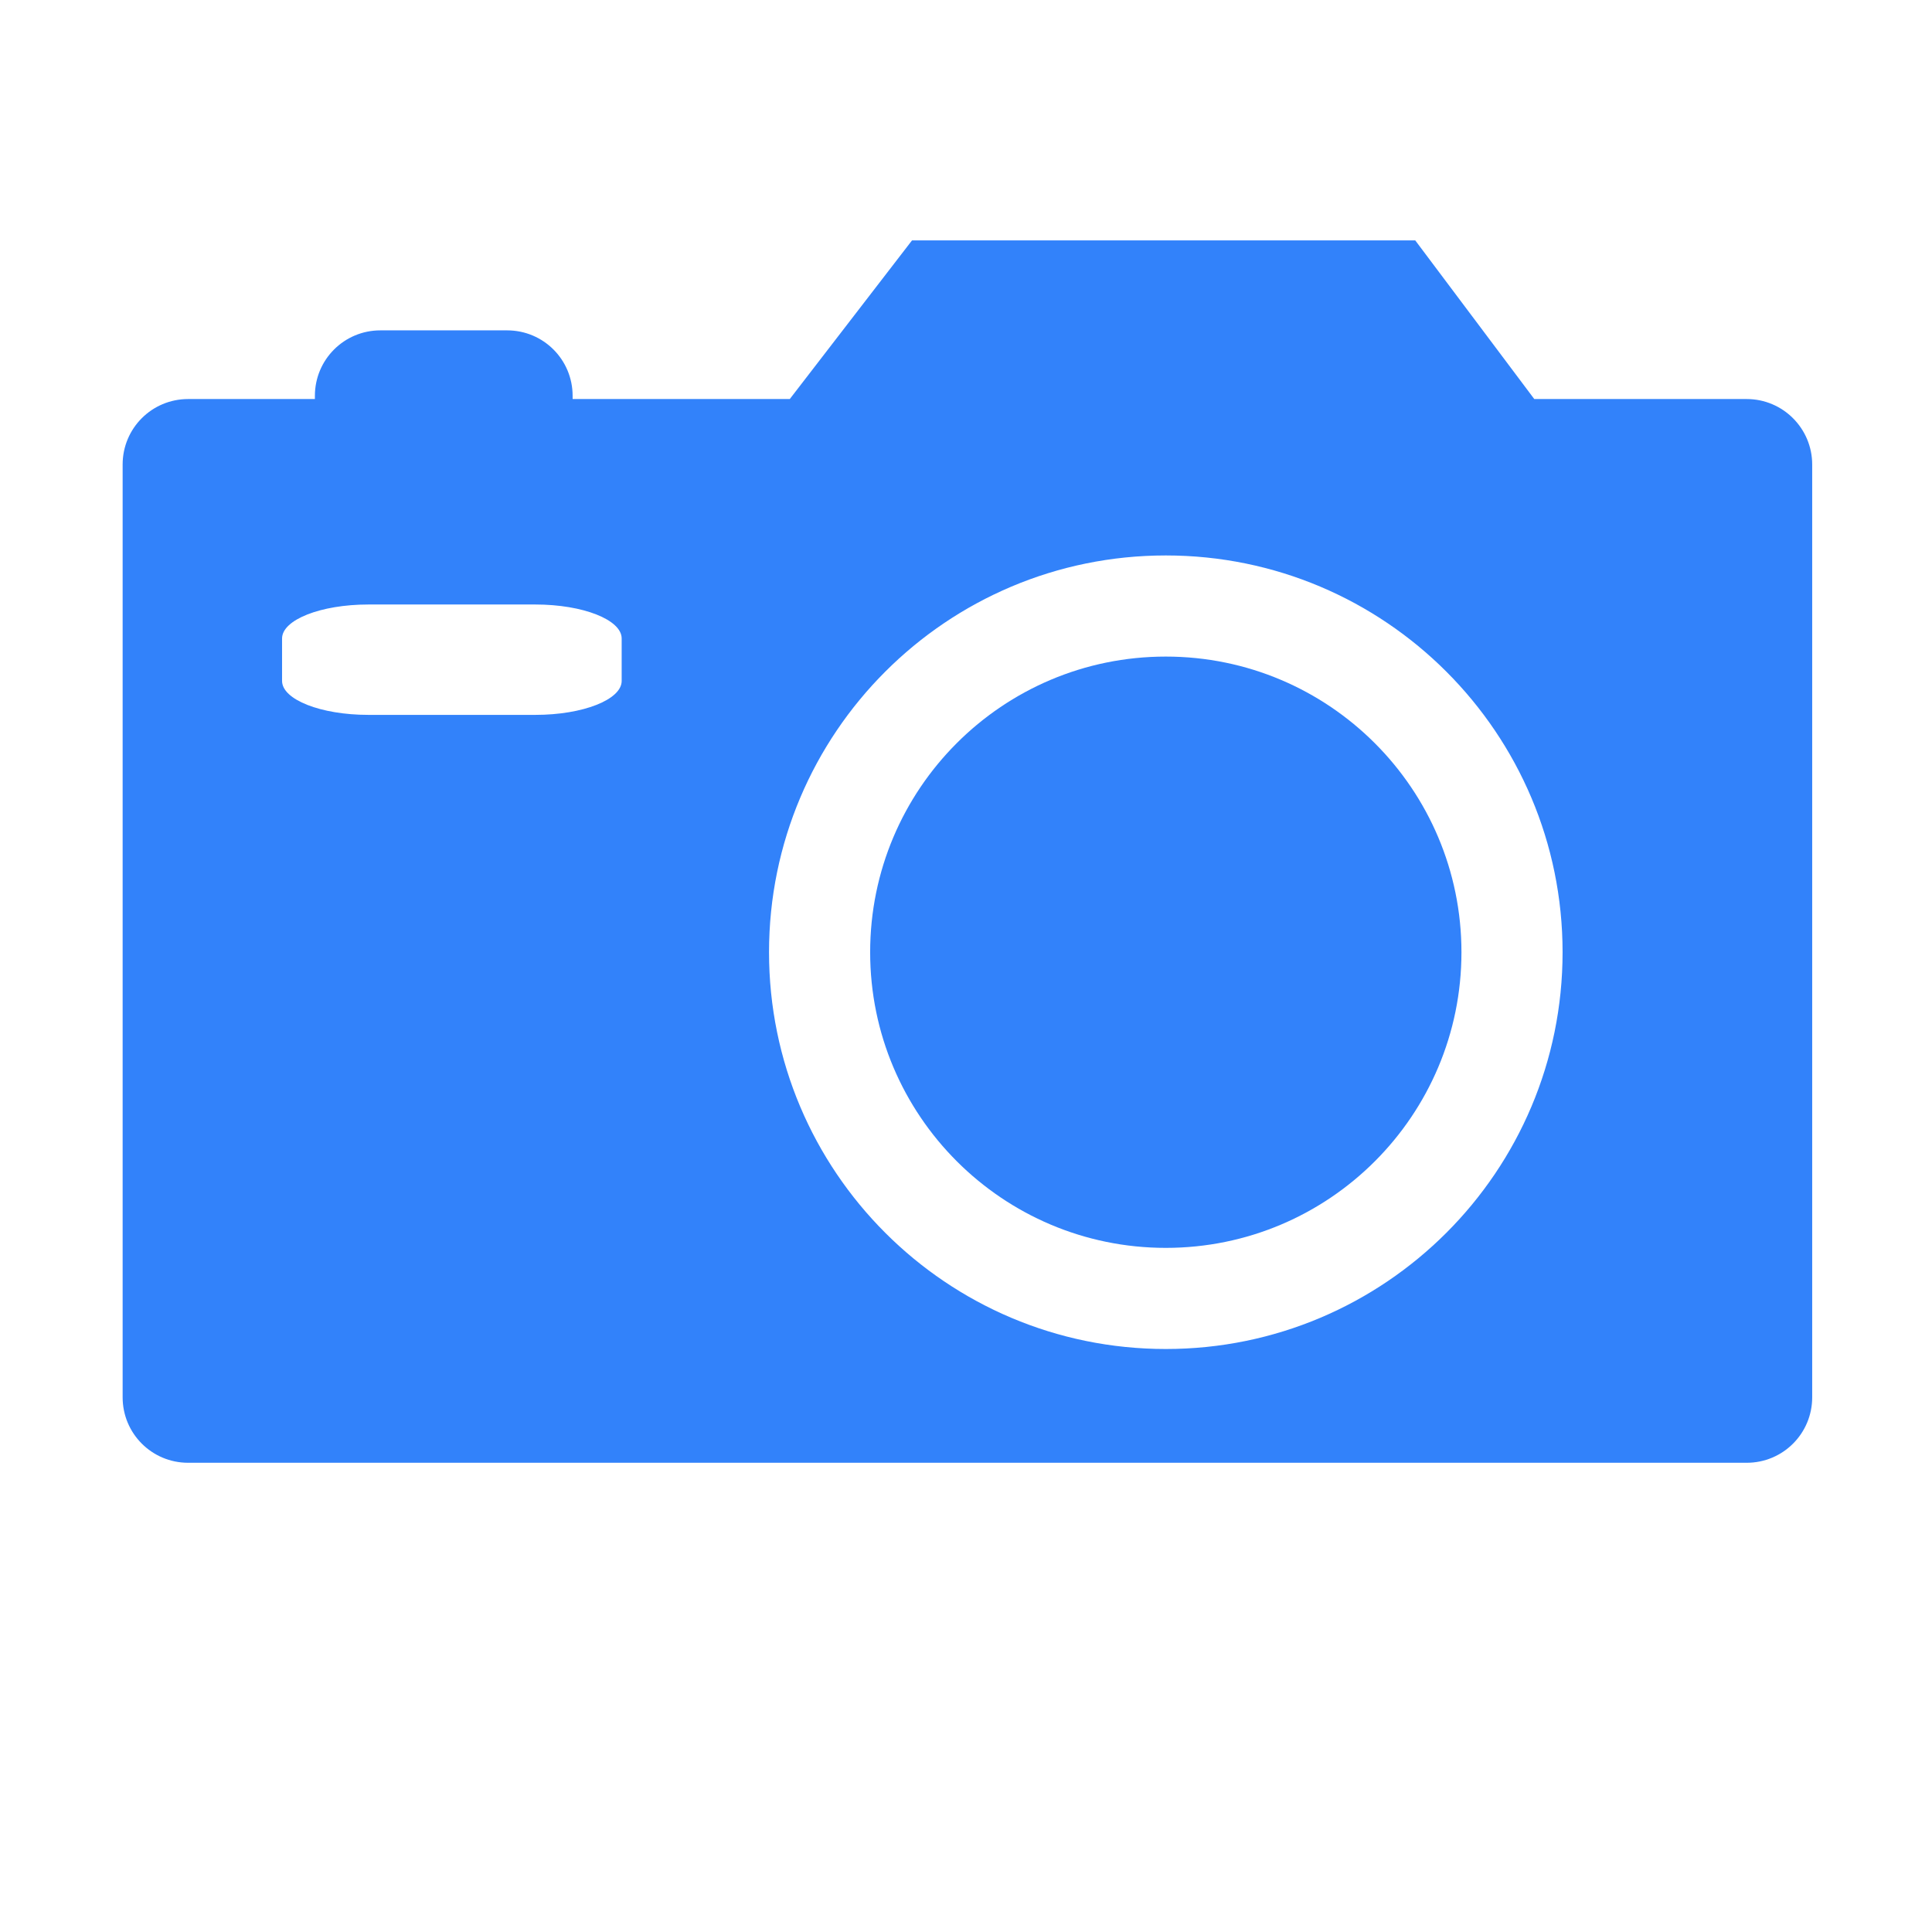
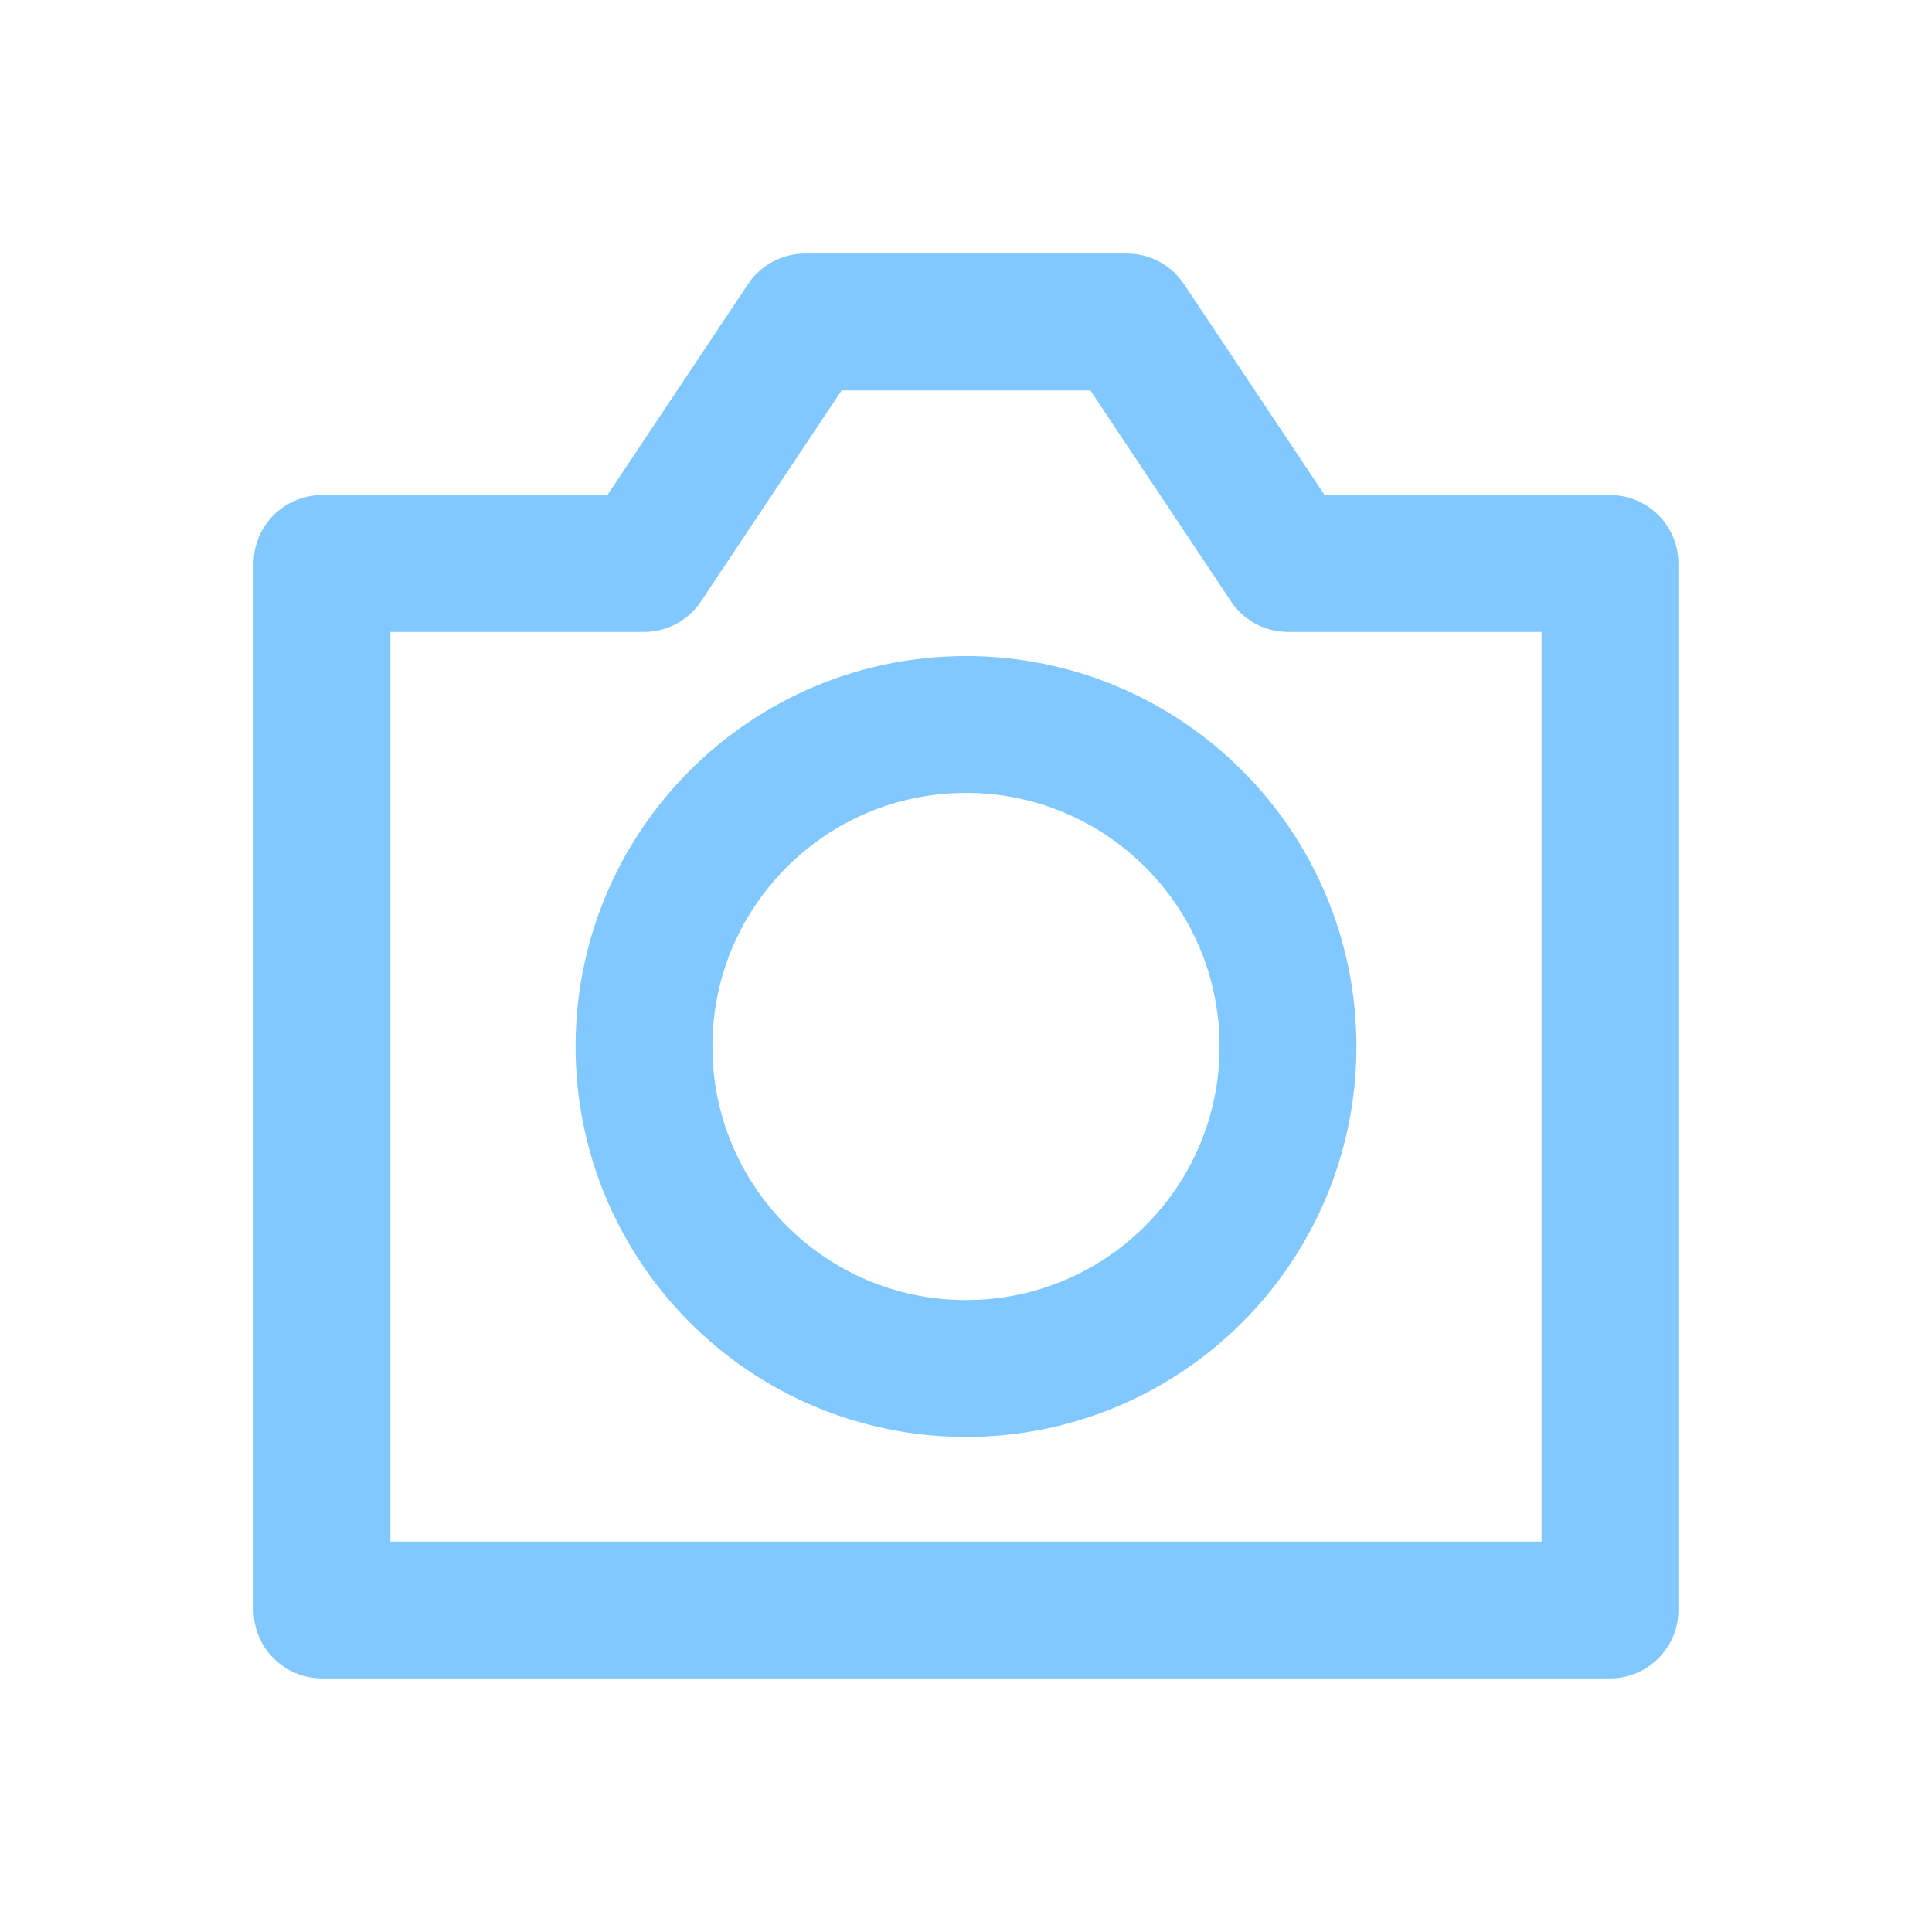
- <svg xmlns="http://www.w3.org/2000/svg" t="1679044742455" class="icon" viewBox="0 0 1024 1024" version="1.1" p-id="50892" width="64" height="64">
-   <path d="M925.8 211.5H813.2l-63.1-84.1H483.4l-64.8 84.1H303.5v-1.7c0-19.2-15.5-34.7-34.7-34.7h-67.2c-19.2 0-34.7 15.5-34.7 34.7v1.7H99.7C80.5 211.5 65 227 65 246.2v494.4c0 19.2 15.5 34.7 34.7 34.7h826.1c19.2 0 34.7-15.5 34.7-34.7V246.2c0-19.1-15.5-34.7-34.7-34.7zM329.5 360.9c0 9.9-20.5 18-45.7 18h-88.6c-25.2 0-45.7-8.1-45.7-18v-22.5c0-9.9 20.5-18 45.7-18h88.6c25.2 0 45.7 8.1 45.7 18v22.5zM617.9 715c-116.2 0-210.3-94.2-210.3-210.3s94.1-210.3 210.3-210.3c116.2 0 210.3 94.2 210.3 210.3S734.1 715 617.9 715z m0 0" p-id="50893" fill="#3282FA" />
-   <path d="M617.9 348c-86.6 0-156.7 70.2-156.7 156.7s70.2 156.7 156.7 156.7c86.6 0 156.7-70.2 156.7-156.7S704.4 348 617.9 348z m0 0" p-id="50894" fill="#3282FA" />
+ <svg xmlns="http://www.w3.org/2000/svg" width="24" height="24" viewBox="0 0 24 24" fill="none" stroke="#80C8FF" stroke-width="1.7" stroke-linecap="round" stroke-linejoin="round">
+   <path d="M4 7h4l2-3h4l2 3h4v13H4z" />
+   <circle cx="12" cy="13" r="4" />
</svg>
